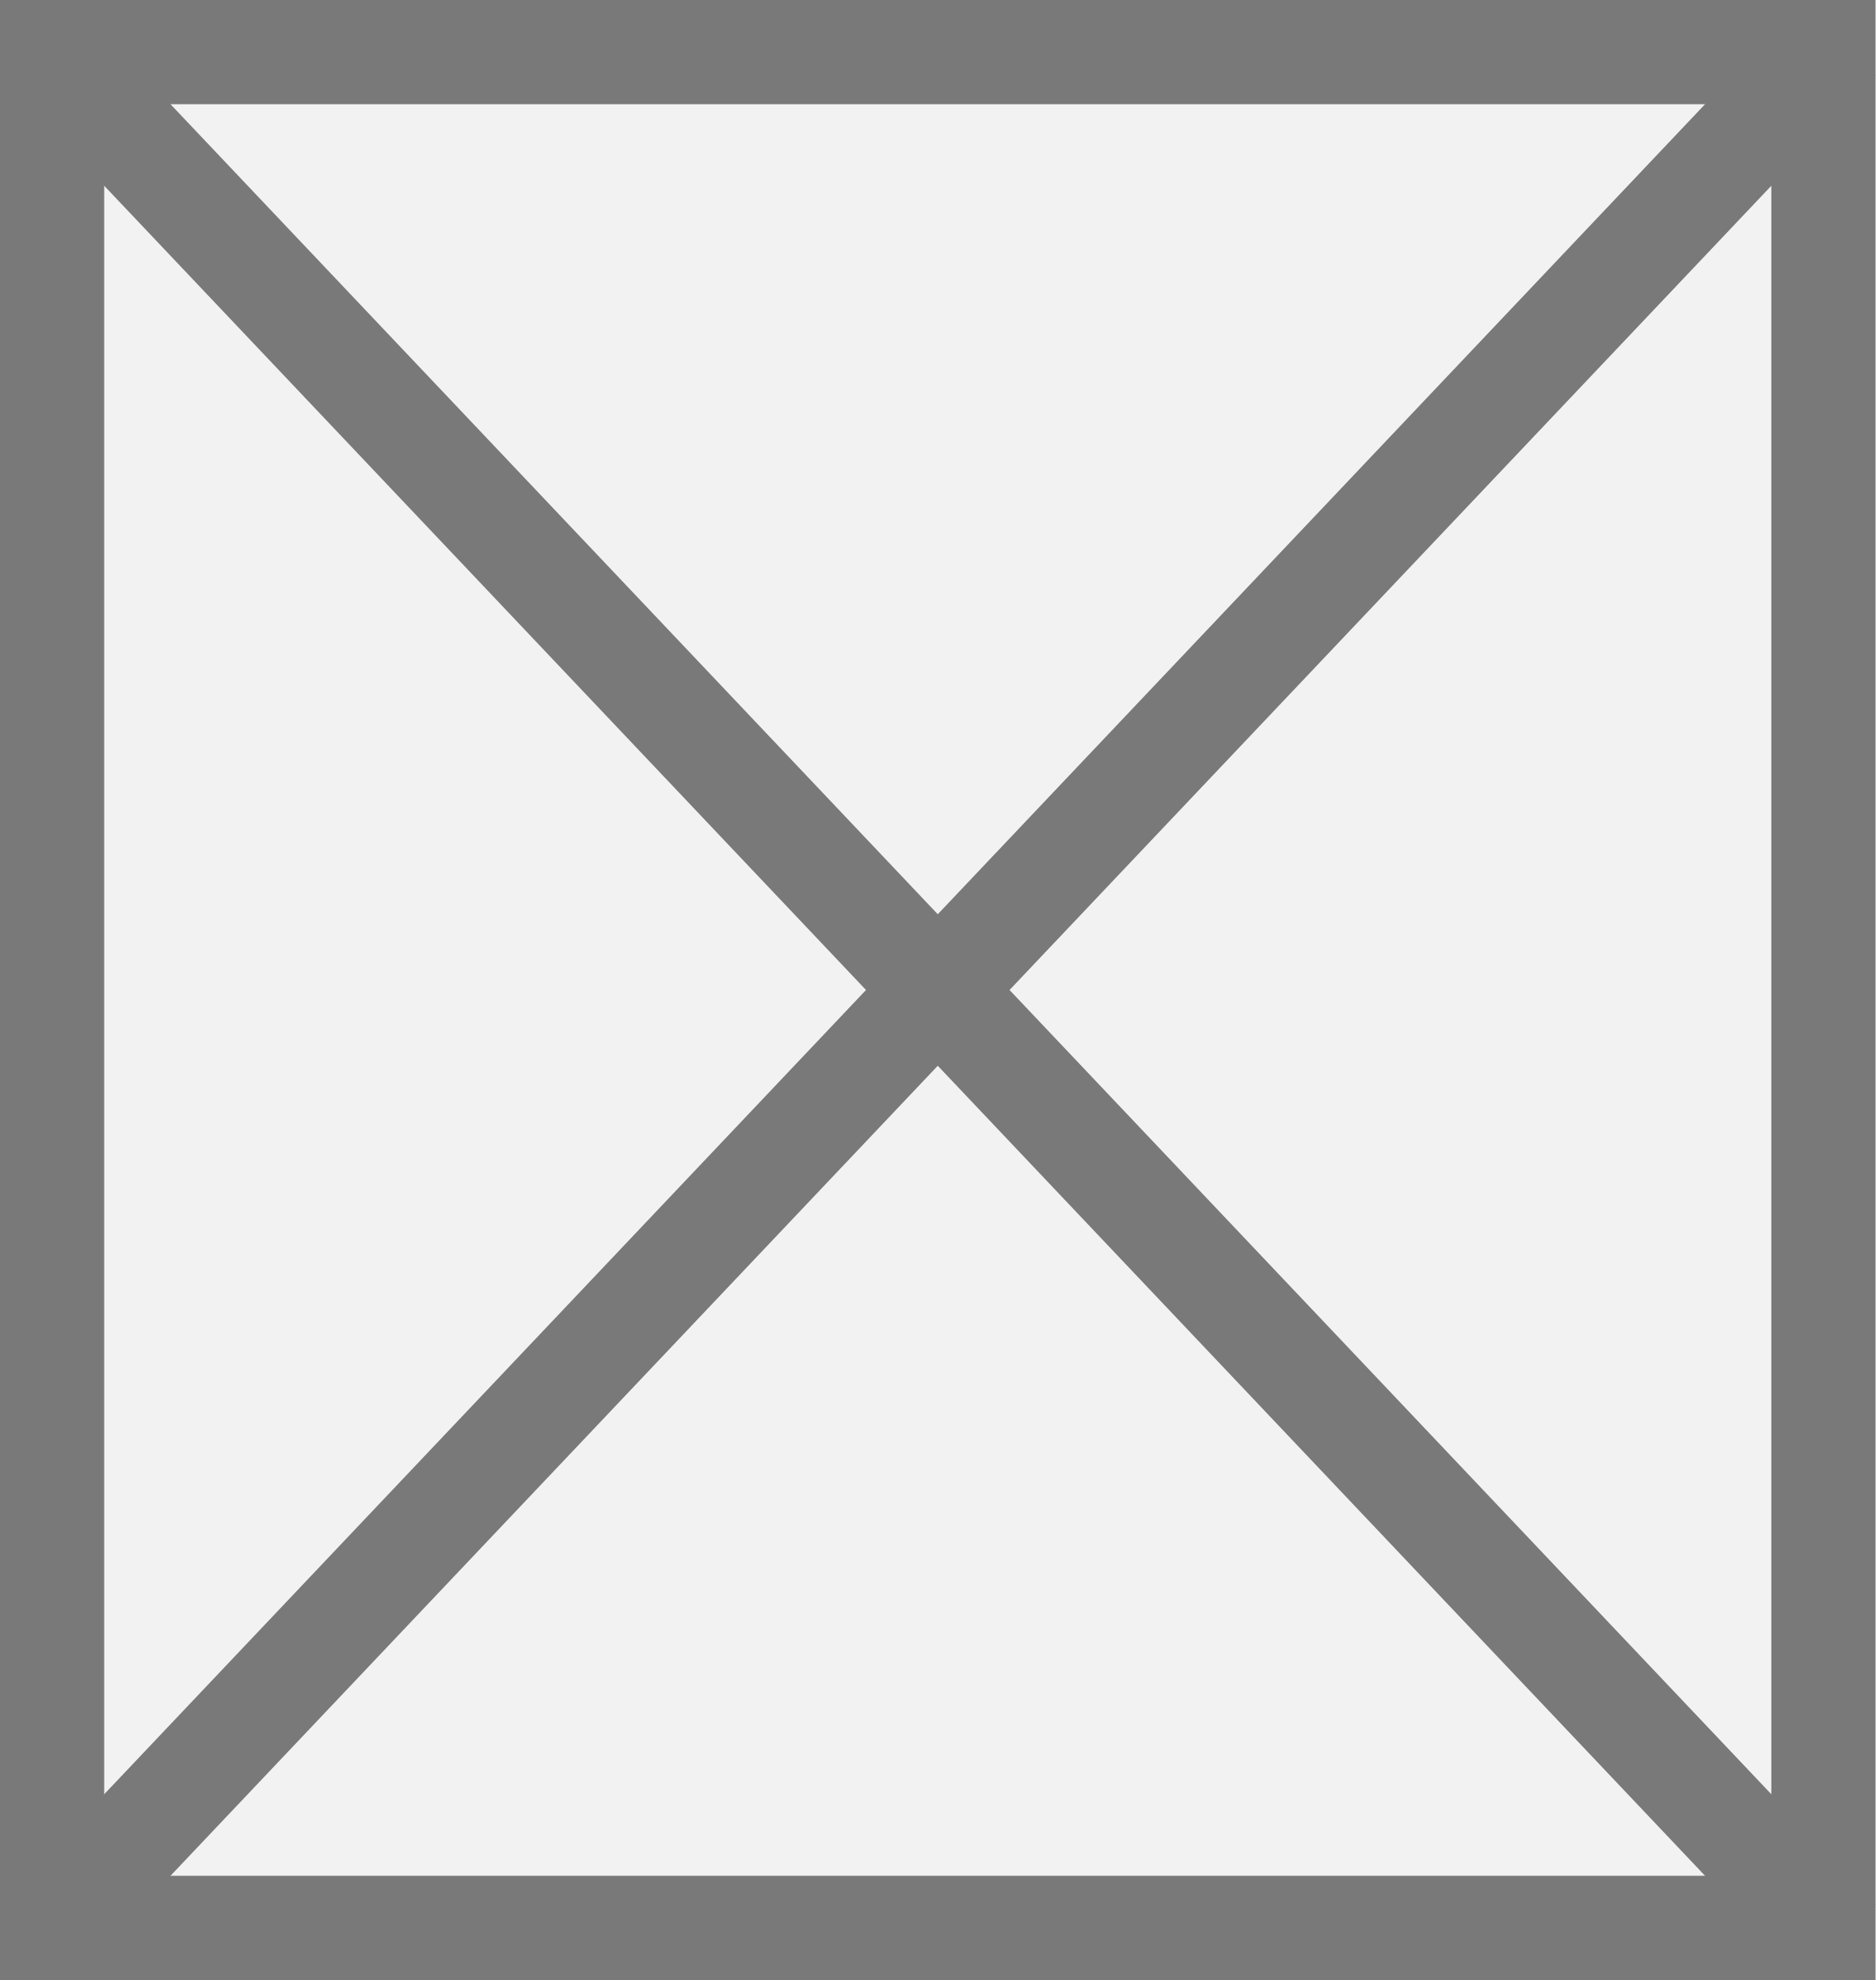
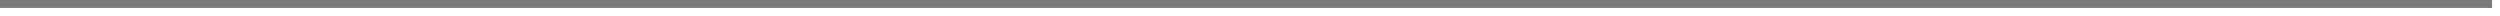
- <svg xmlns="http://www.w3.org/2000/svg" version="1.1" width="18px" height="19px">
-   <g transform="matrix(1 0 0 1 -774 -1715 )">
-     <path d="M 774.5 1715.5  L 791.5 1715.5  L 791.5 1733.5  L 774.5 1733.5  L 774.5 1715.5  Z " fill-rule="nonzero" fill="#f2f2f2" stroke="none" />
-     <path d="M 774.5 1715.5  L 791.5 1715.5  L 791.5 1733.5  L 774.5 1733.5  L 774.5 1715.5  Z " stroke-width="1" stroke="#797979" fill="none" />
-     <path d="M 774.363 1715.383  L 791.637 1733.617  M 791.637 1715.383  L 774.363 1733.617  " stroke-width="1" stroke="#797979" fill="none" />
+ <svg xmlns="http://www.w3.org/2000/svg" version="1.1" width="316px" height="2px">
+   <g transform="matrix(1 0 0 1 -653 -1608 )">
+     <path d="M 653 1608.5  L 968 1608.5  " stroke-width="1" stroke="#797979" fill="none" />
  </g>
</svg>
